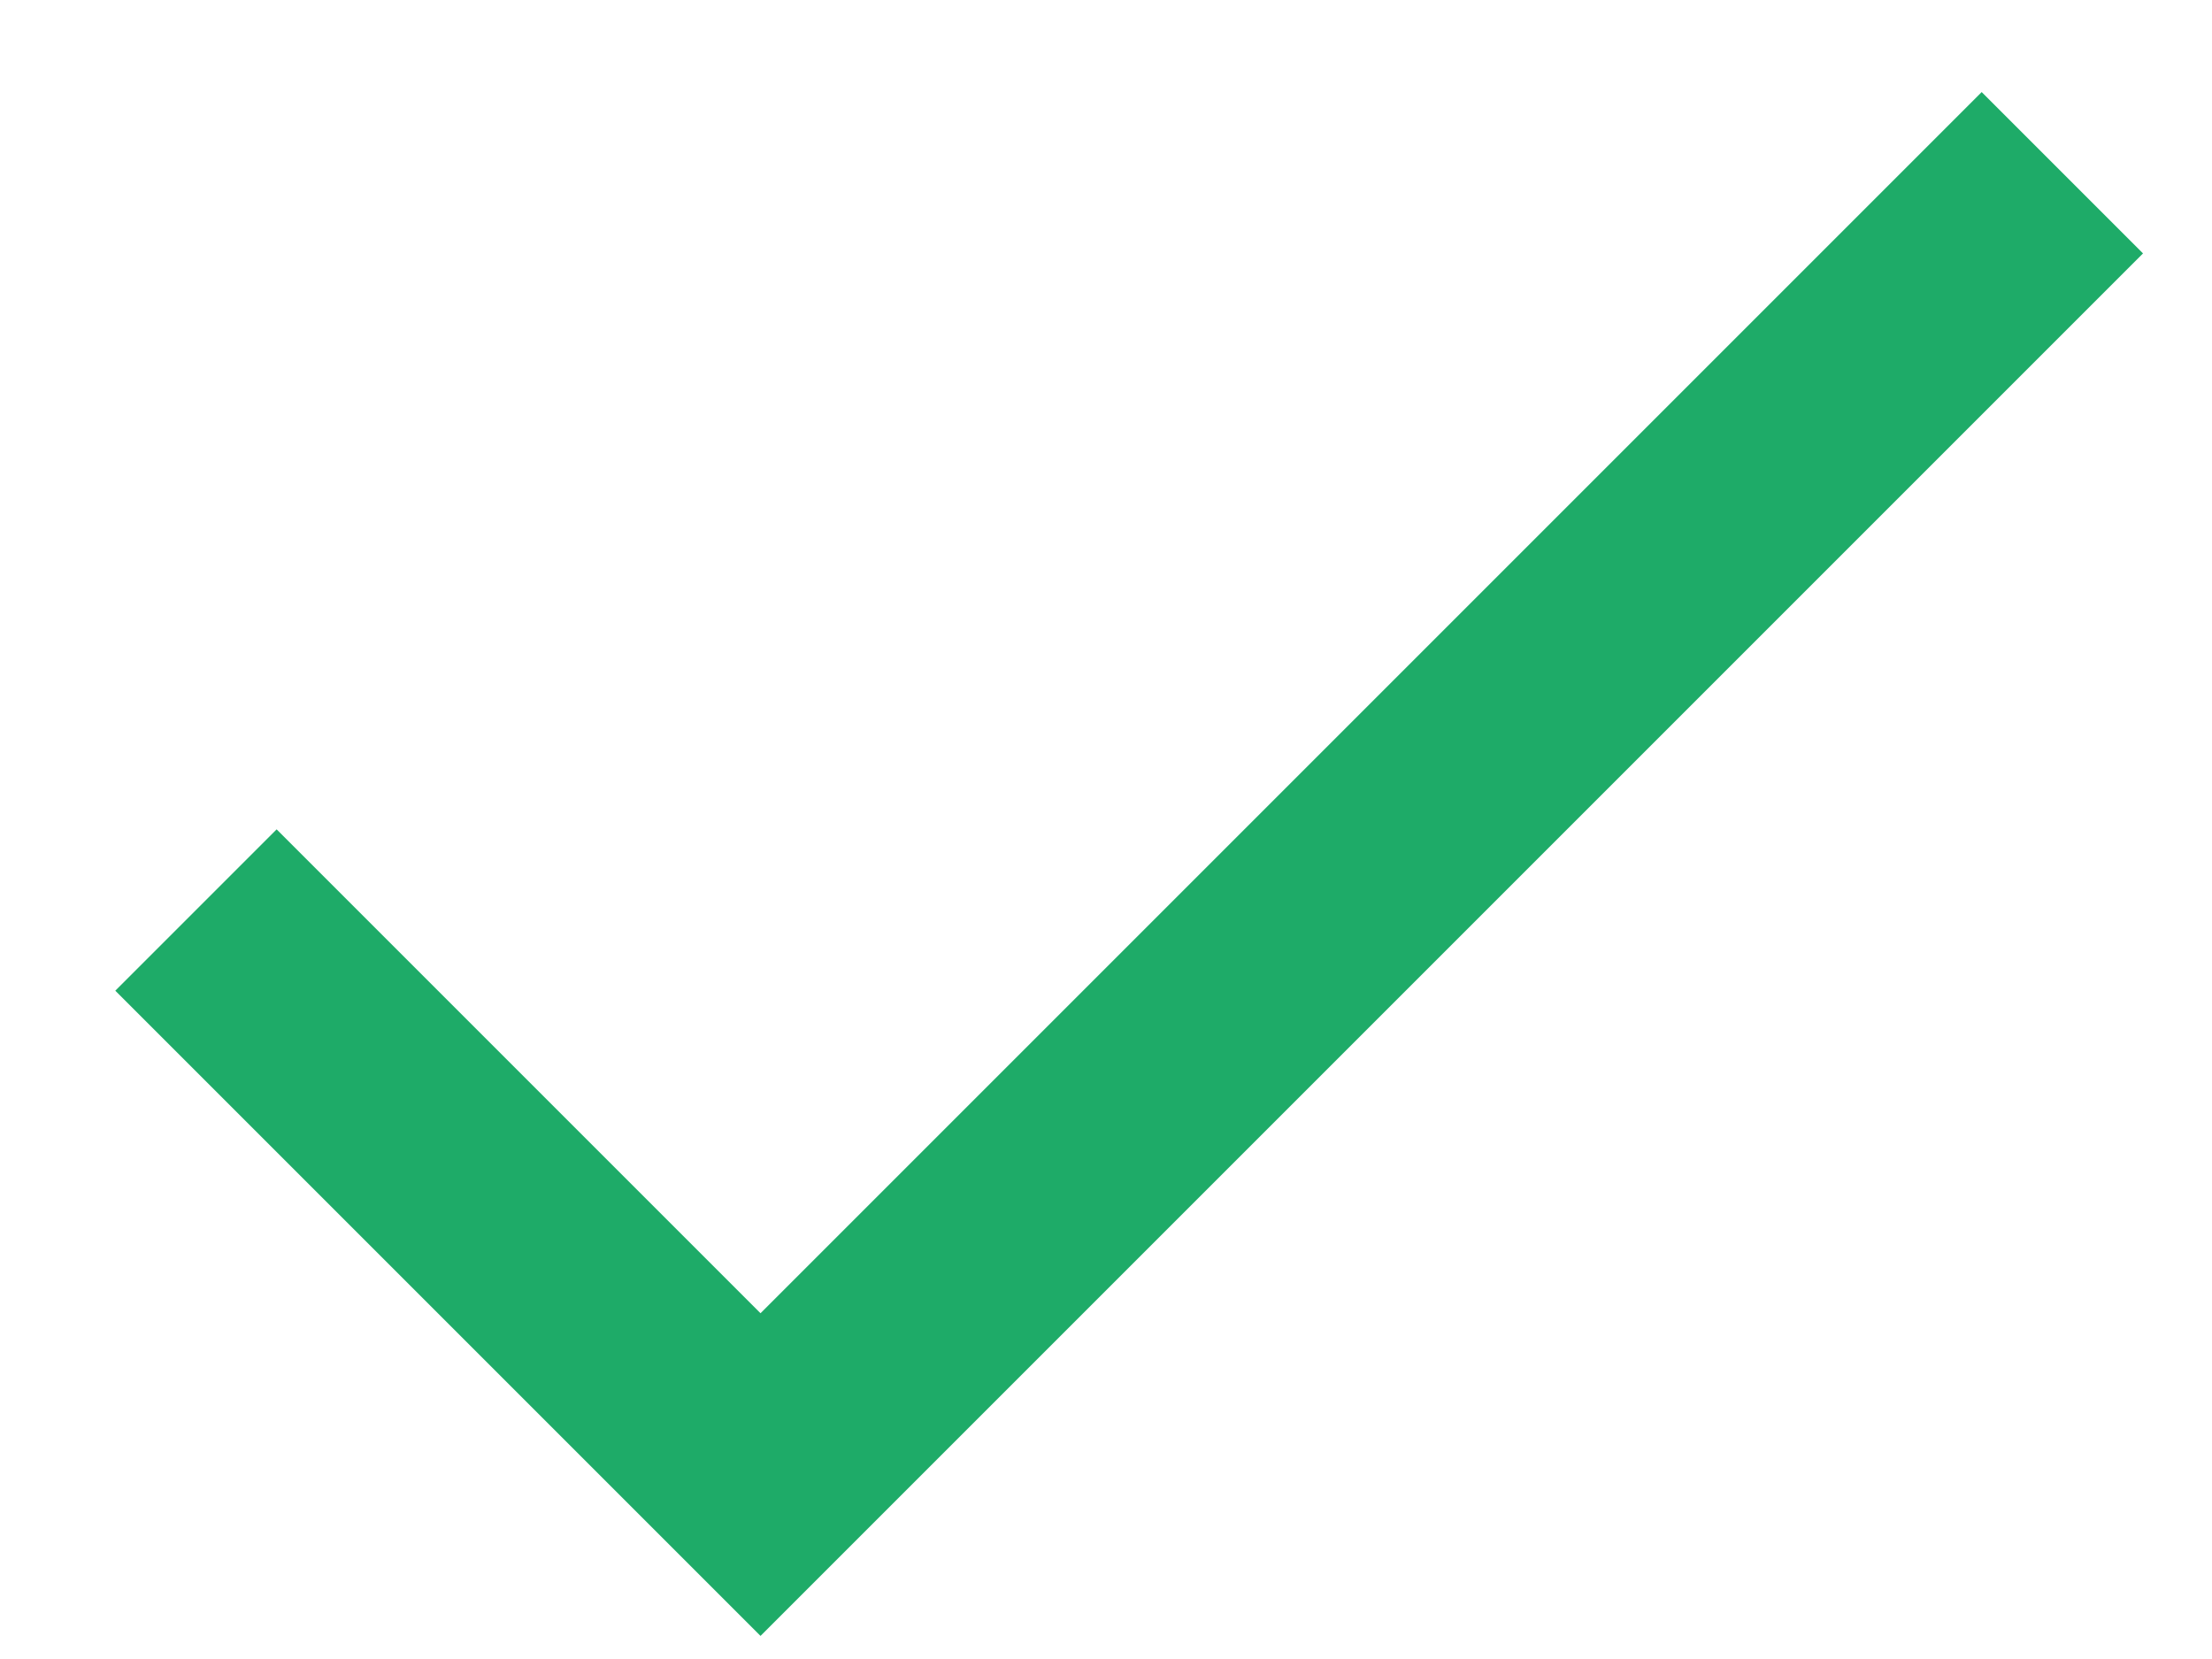
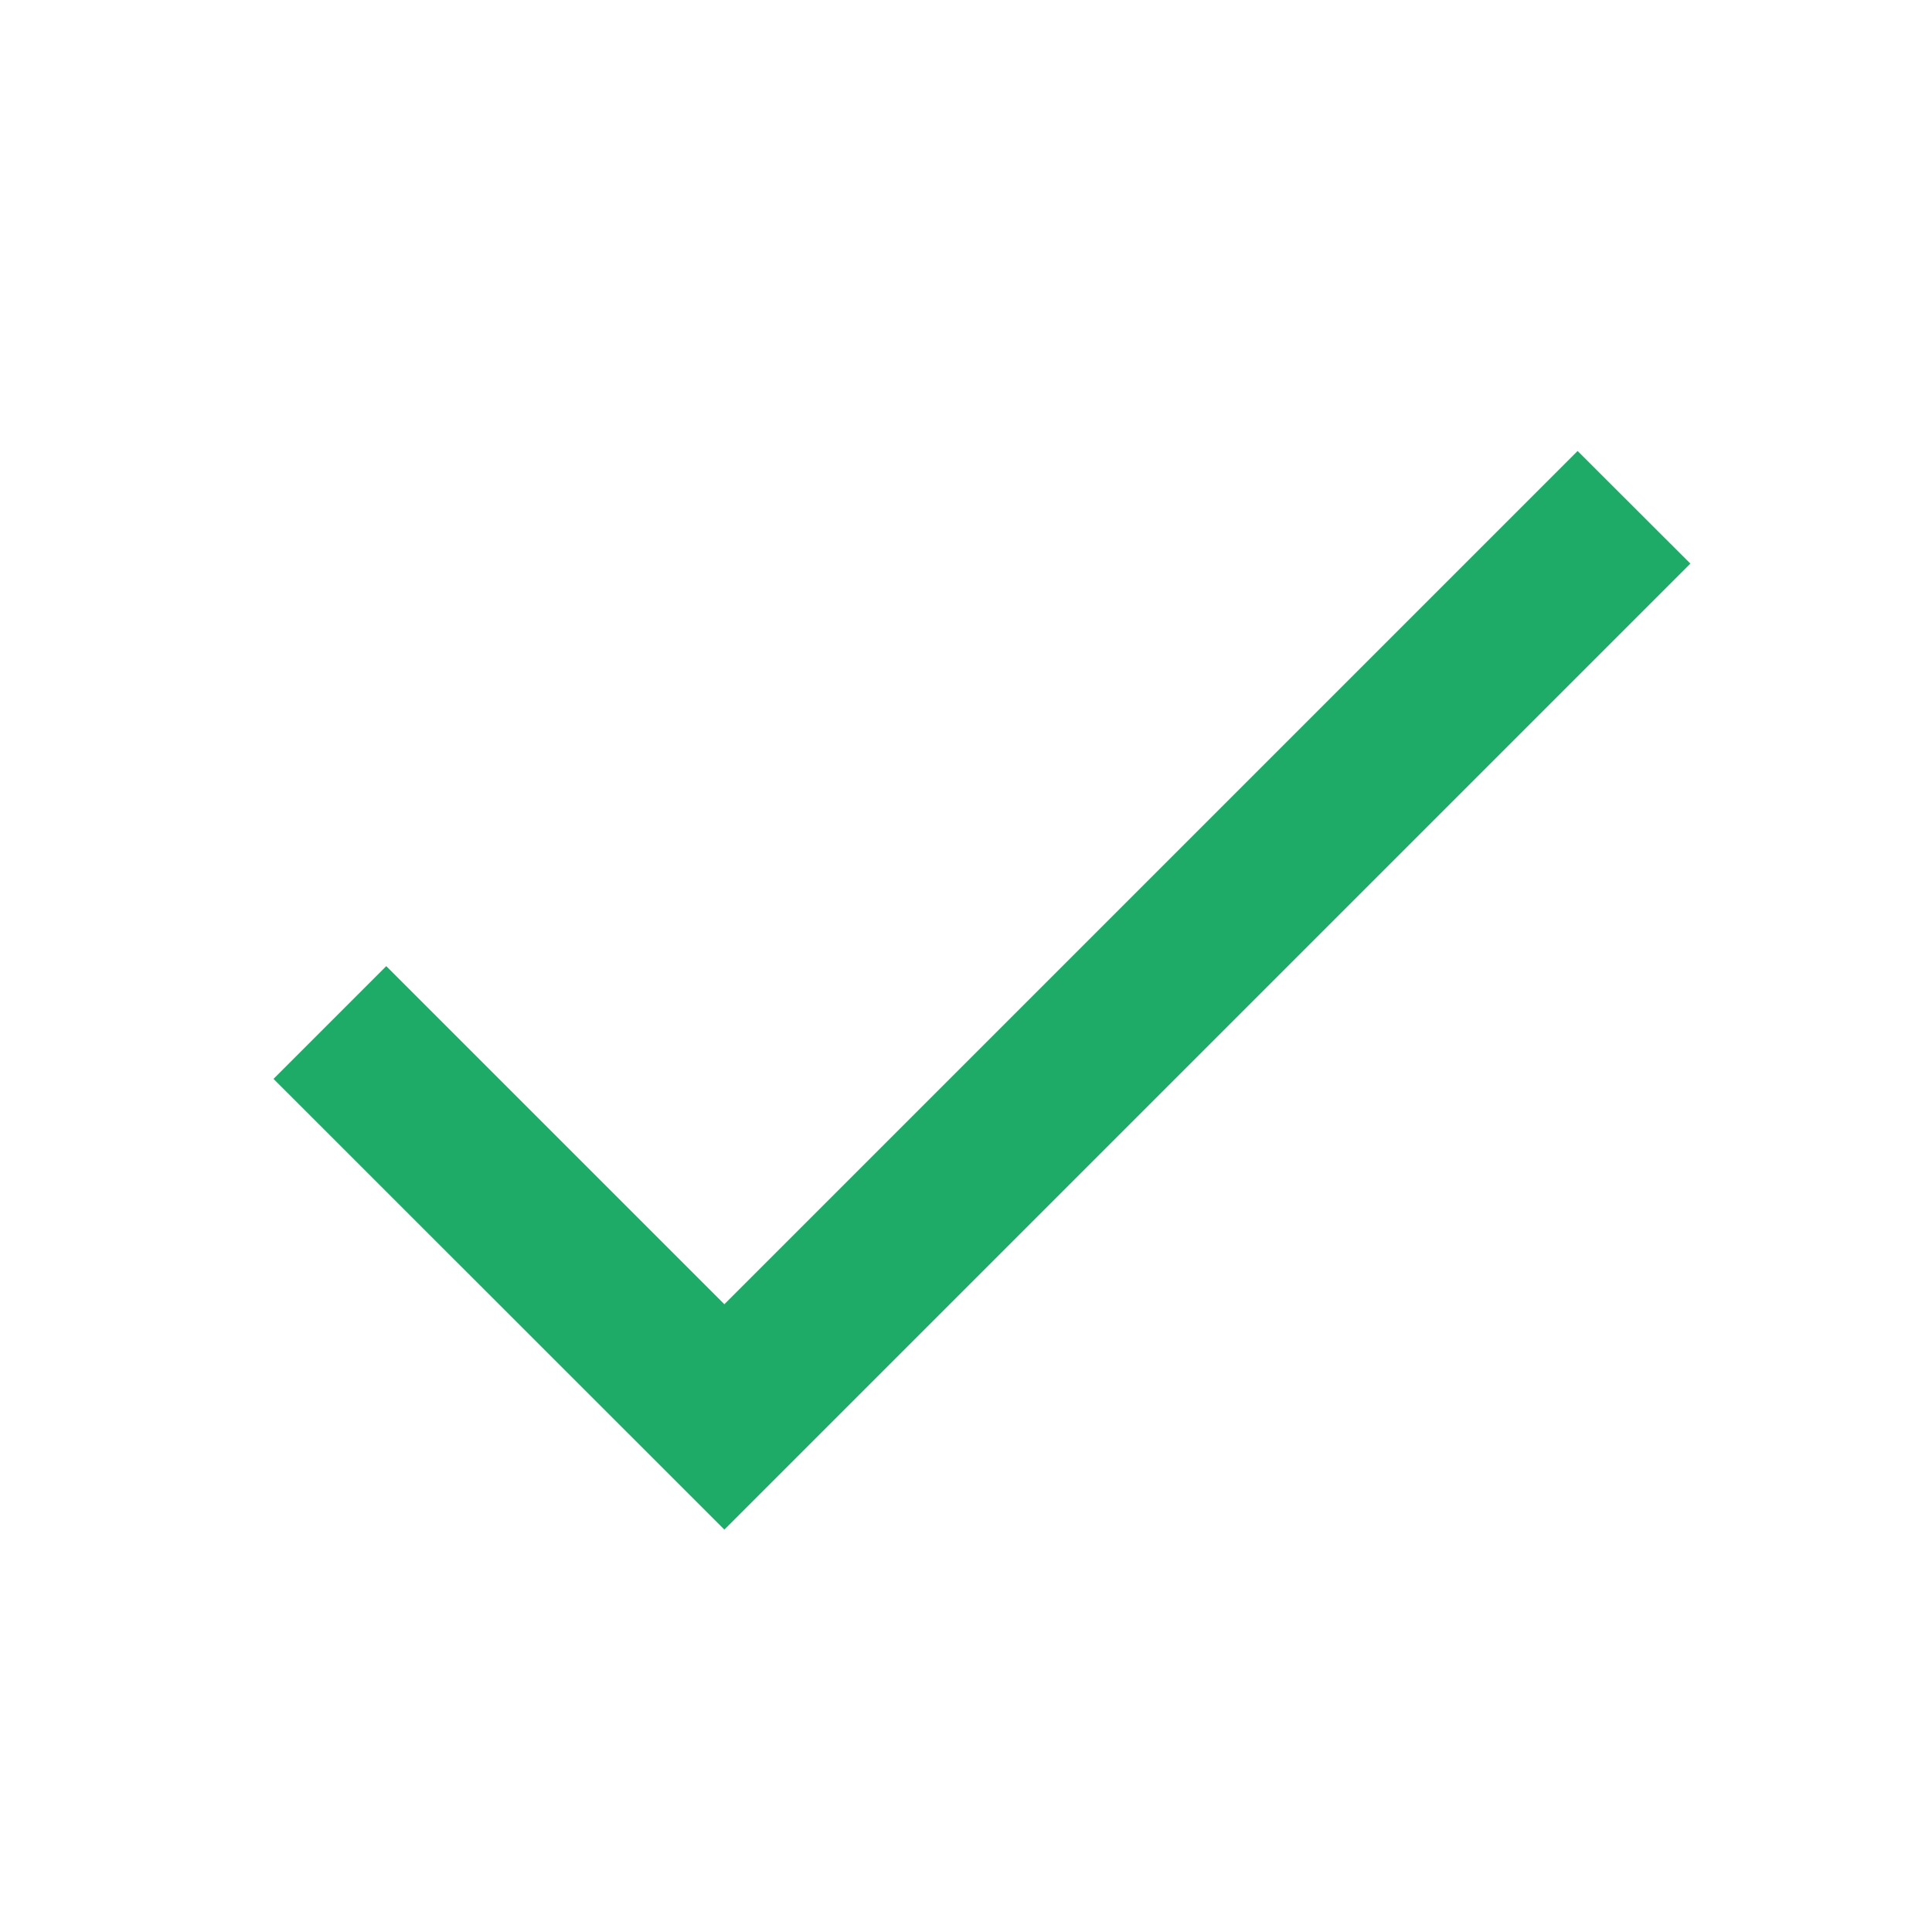
- <svg xmlns="http://www.w3.org/2000/svg" width="16" height="12" viewBox="0 0 16 12" fill="none">
-   <path d="M5.501 9.499L2.001 5.999L0.834 7.166L5.501 11.833L15.501 1.833L14.334 0.666L5.501 9.499Z" fill="#1EAB68" />
+ <svg xmlns="http://www.w3.org/2000/svg" width="14" height="14" viewBox="0 0 14 14" fill="none">
+   <path d="M5.249 9.451L2.799 7.001L1.982 7.818L5.249 11.084L12.249 4.084L11.432 3.268L5.249 9.451Z" fill="#1EAB68" />
</svg>
